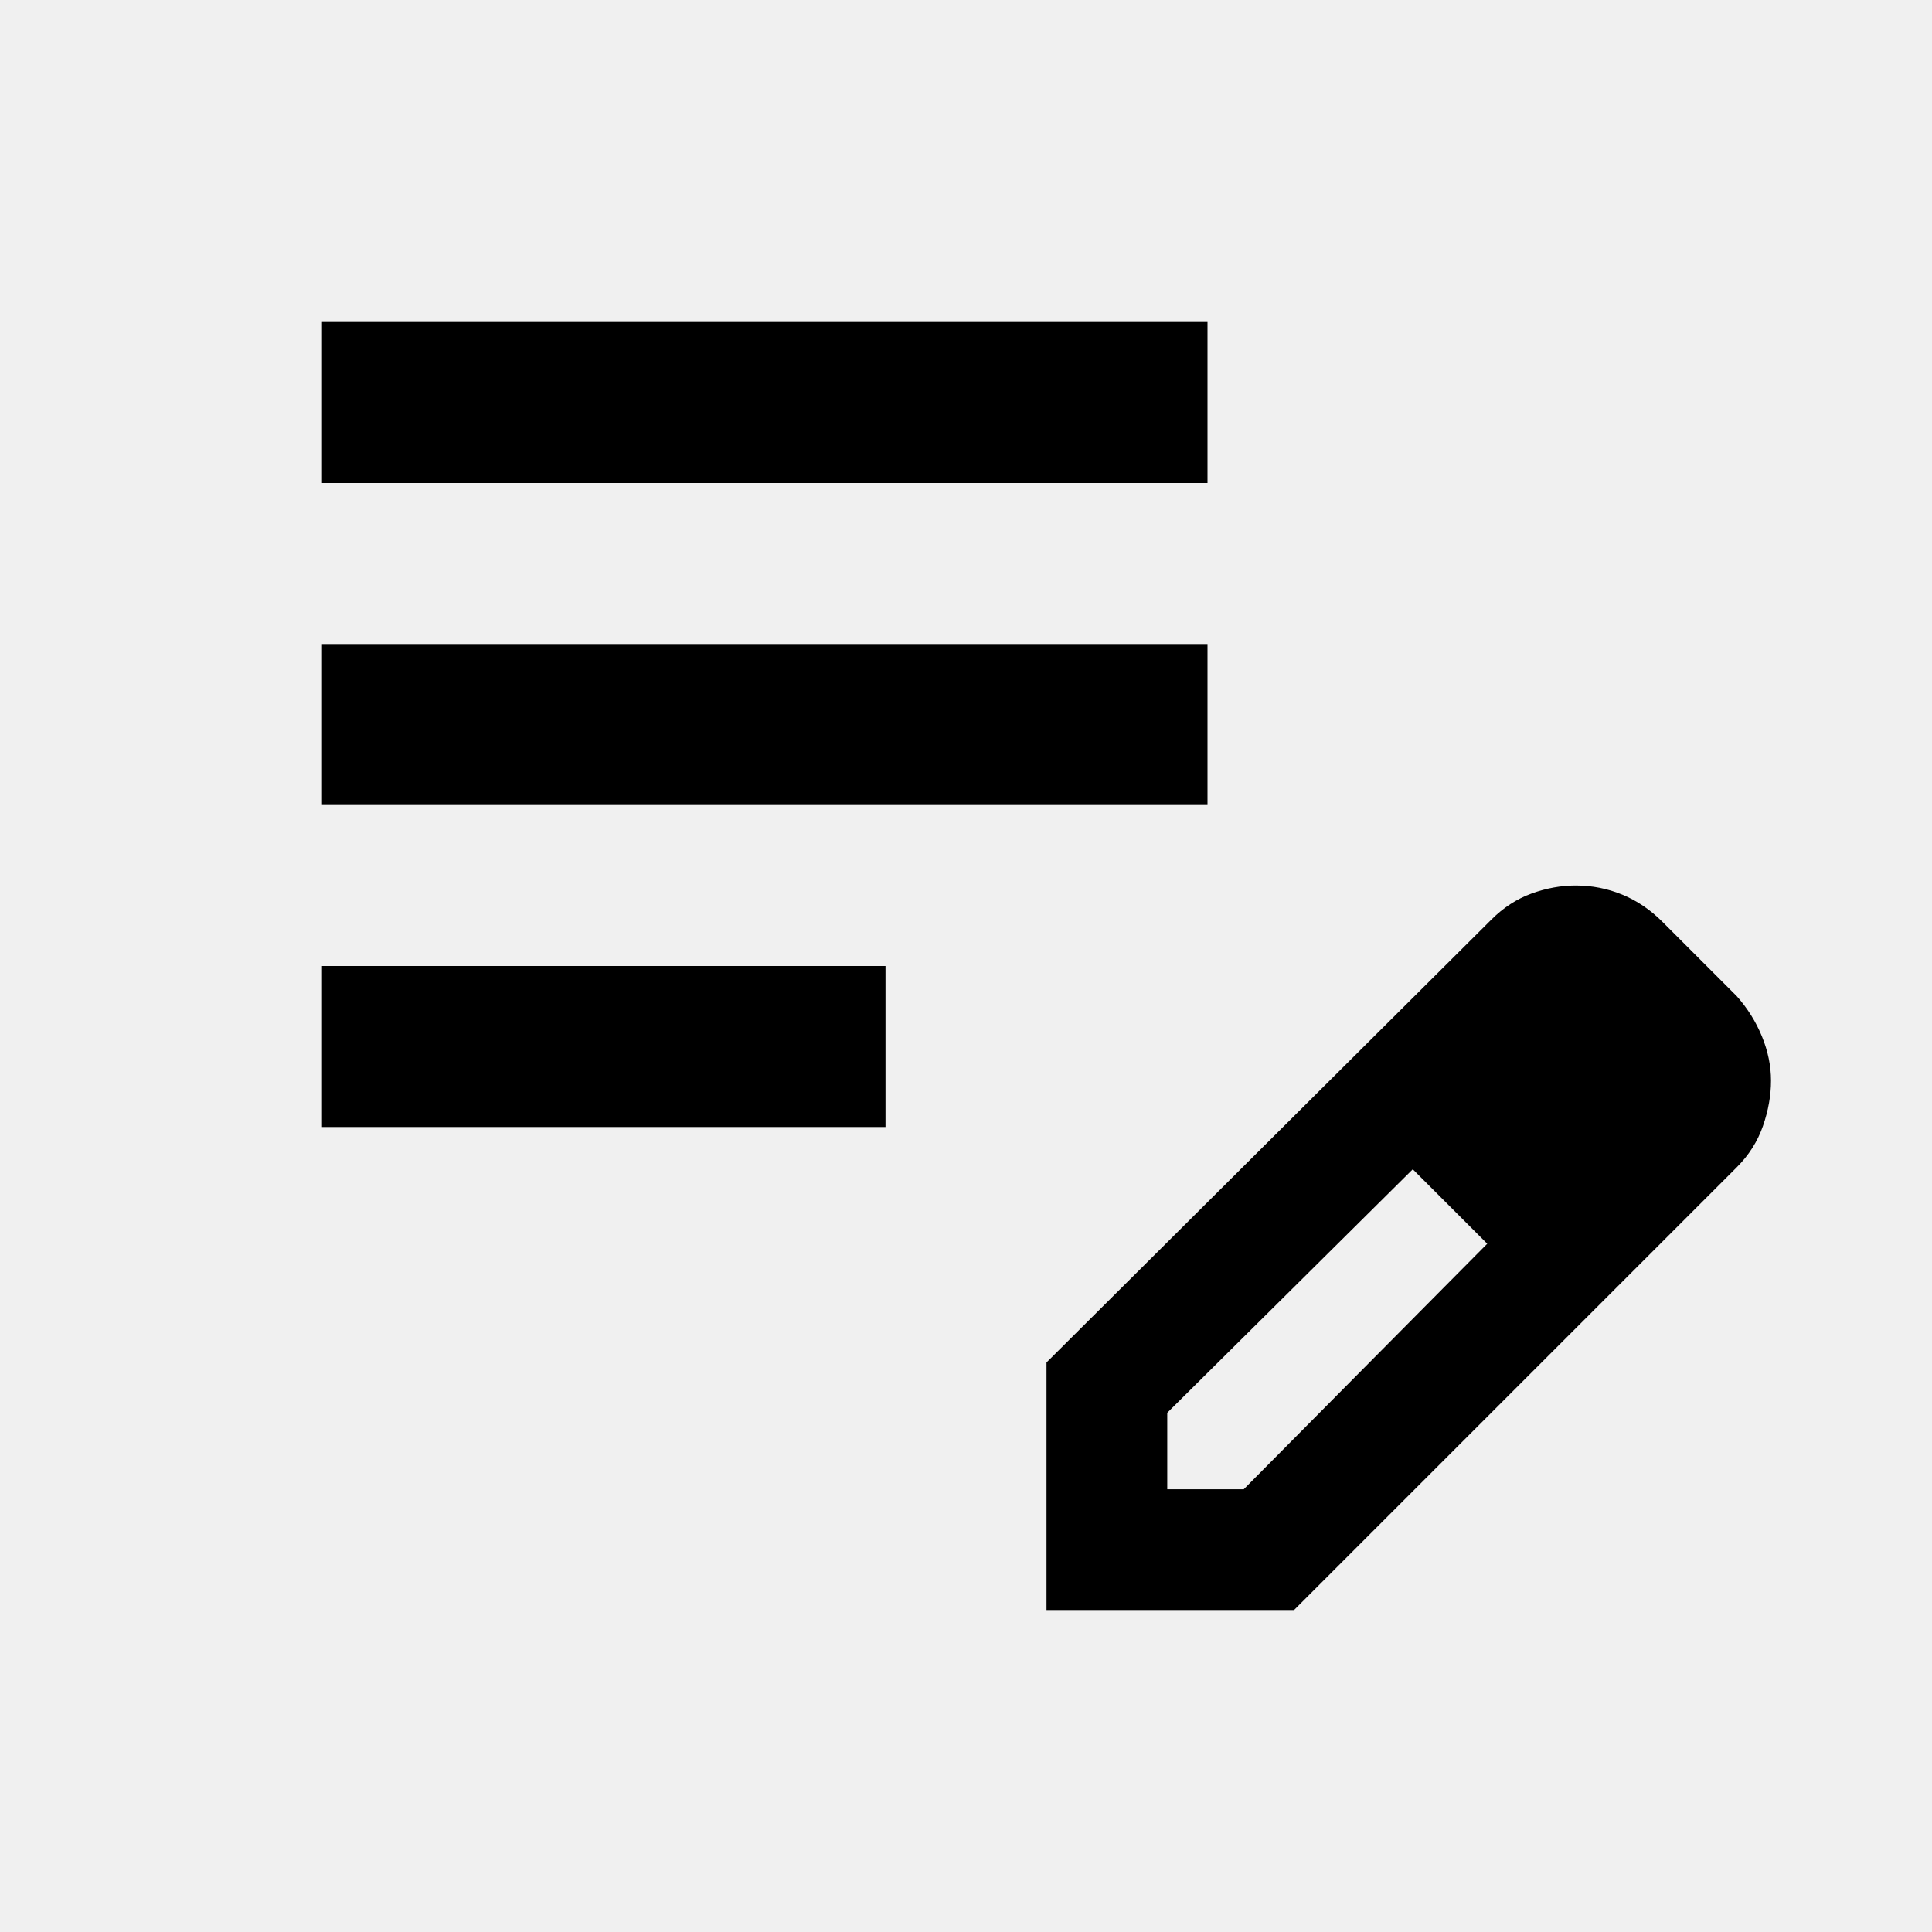
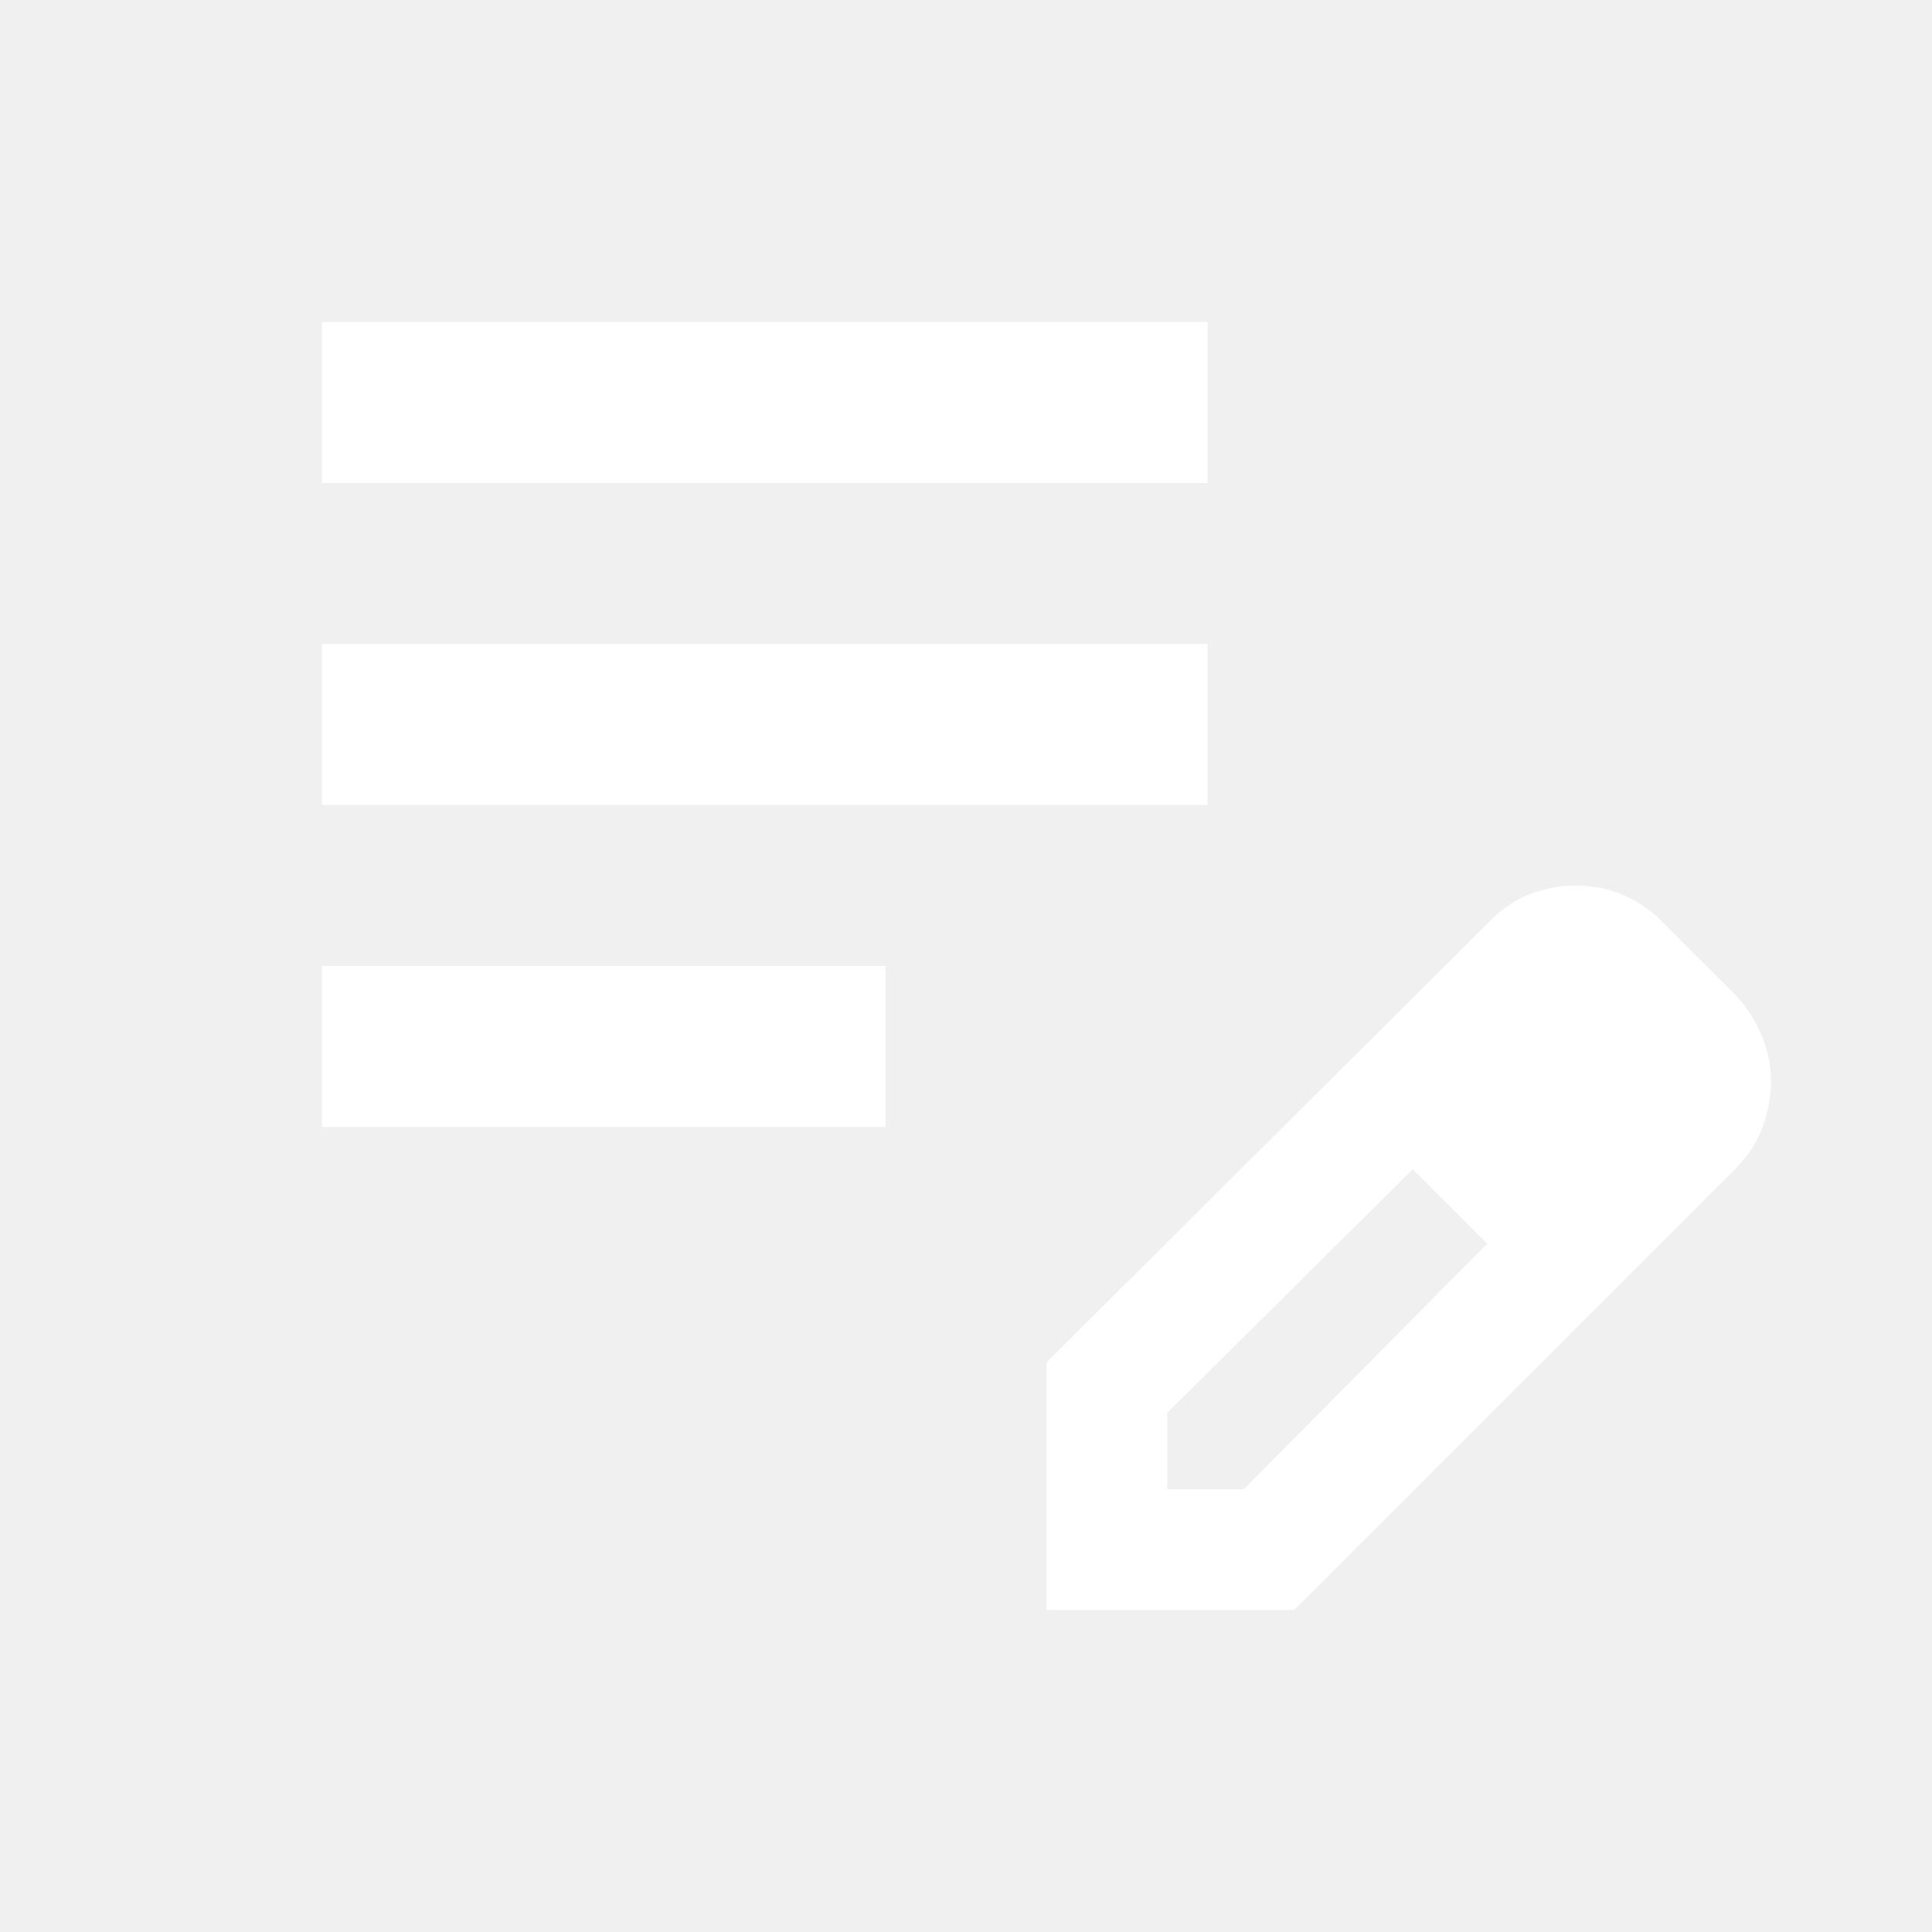
- <svg xmlns="http://www.w3.org/2000/svg" height="24px" viewBox="0 -960 960 960" width="24px" fill="undefined">
+ <svg xmlns="http://www.w3.org/2000/svg" height="24px" viewBox="0 -960 960 960" width="24px" fill="#ffffff">
  <path d="M160-400v-80h280v80H160Zm0-160v-80h440v80H160Zm0-160v-80h440v80H160Zm360 560v-123l221-220q9-9 20-13t22-4q12 0 23 4.5t20 13.5l37 37q8 9 12.5 20t4.5 22q0 11-4 22.5T863-380L643-160H520Zm300-263-37-37 37 37ZM580-220h38l121-122-18-19-19-18-122 121v38Zm141-141-19-18 37 37-18-19Z" />
</svg>
